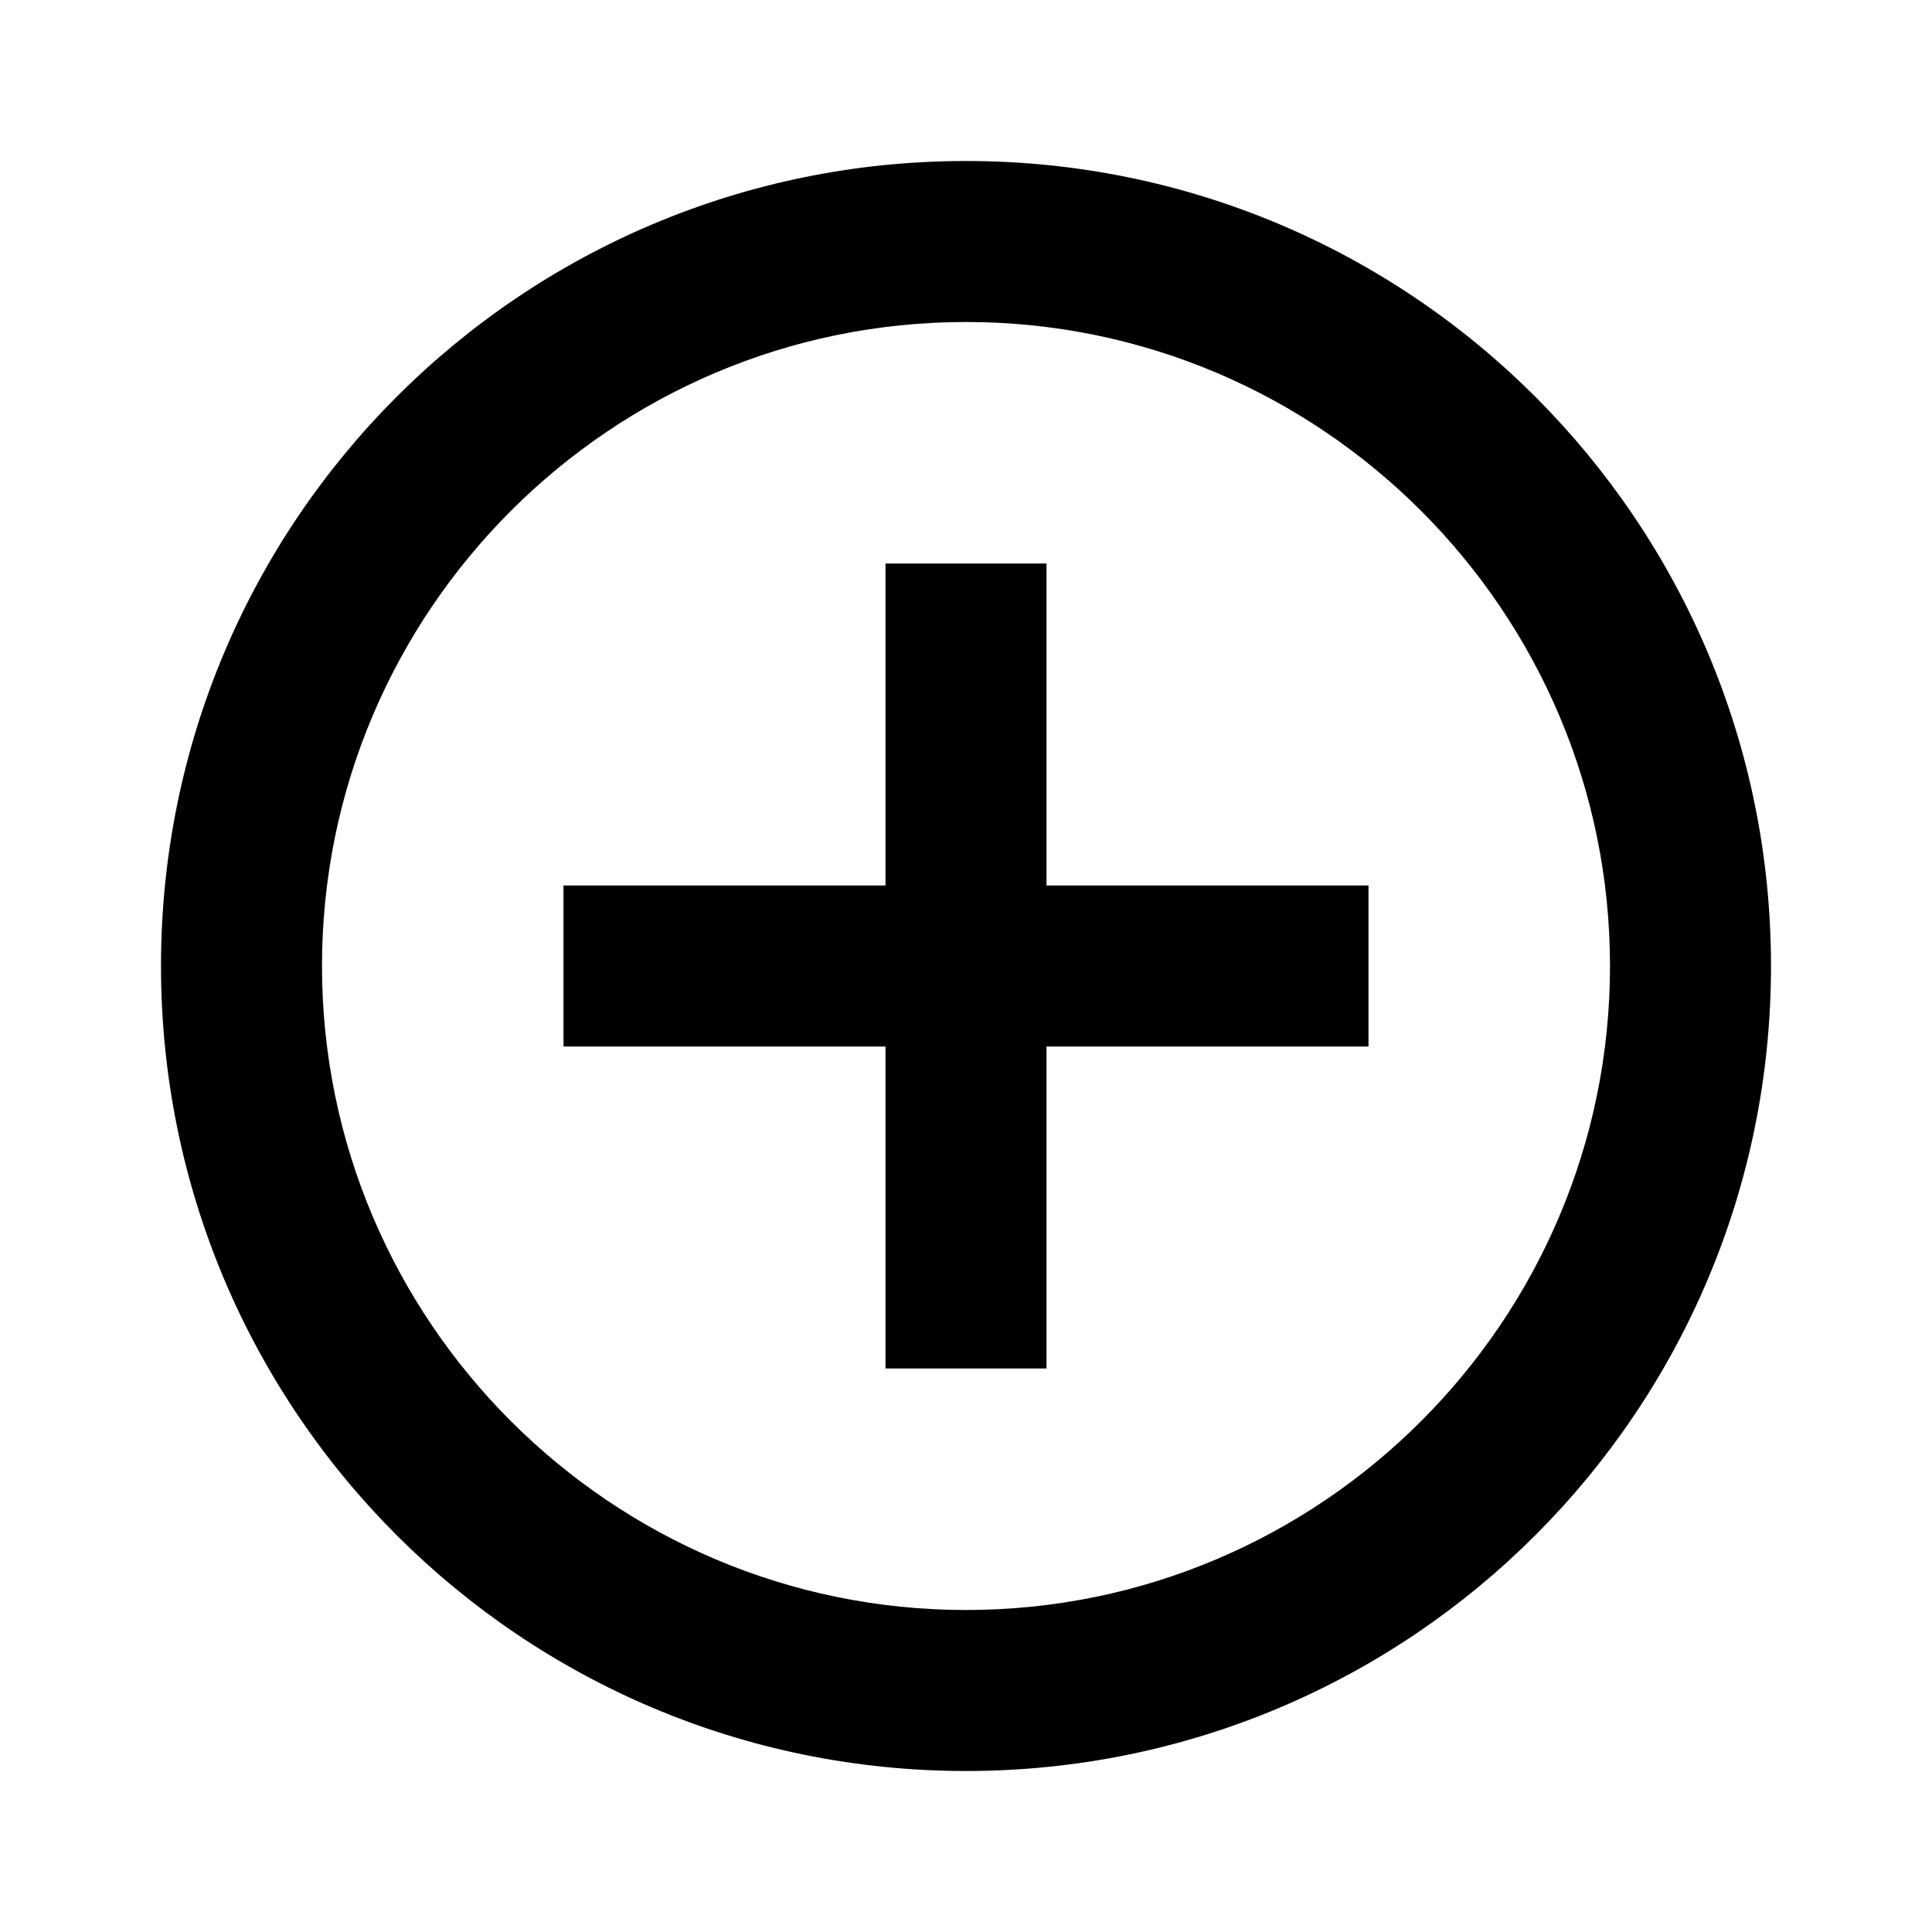
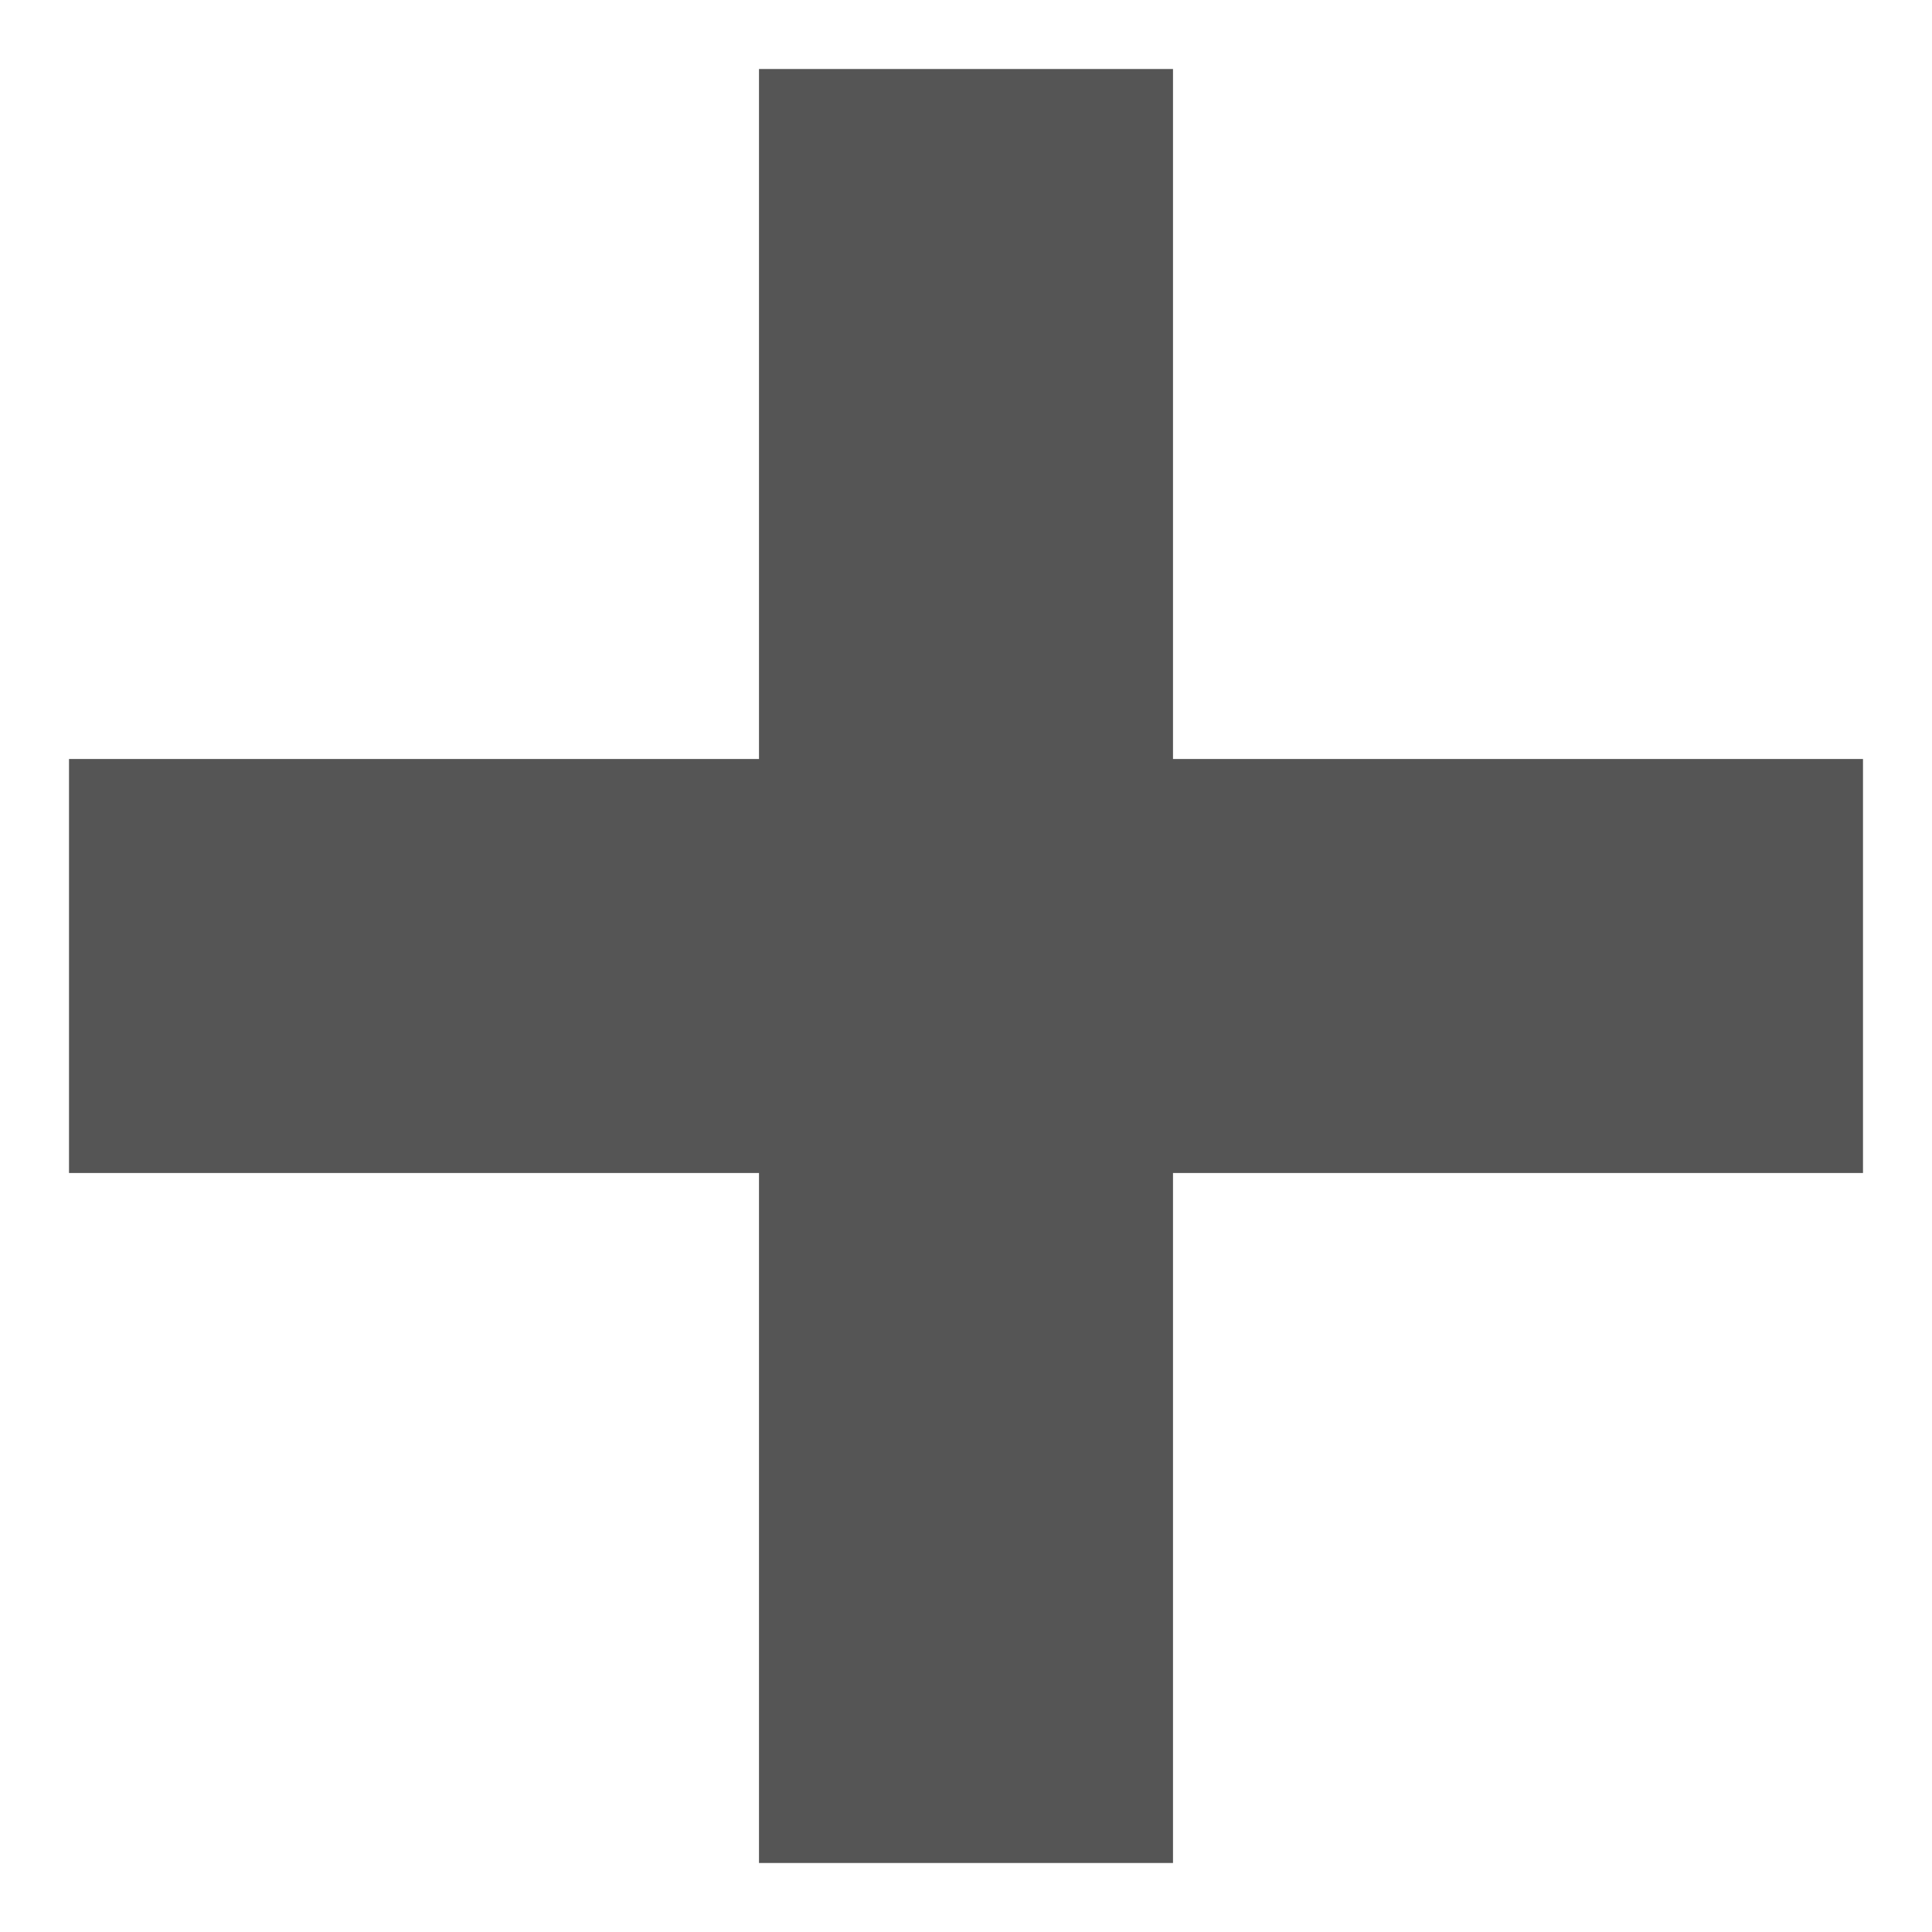
- <svg xmlns="http://www.w3.org/2000/svg" width="48" height="48" viewBox="0 0 48 48">
-   <path d="M26 14h-4v8h-8v4h8v8h4v-8h8v-4h-8v-8zM24 4C12.95 4 4 12.95 4 24s8.95 20 20 20 20-8.95 20-20S35.05 4 24 4zm0 36c-8.82 0-16-7.18-16-16S15.18 8 24 8s16 7.18 16 16-7.18 16-16 16z" />
+ <svg xmlns="http://www.w3.org/2000/svg" width="14" height="14" viewBox="0 0 14 14">
+   <g fill="none" fill-rule="evenodd" stroke="#555" stroke-linecap="square" stroke-width="3" transform="translate(2 2)">
+     <path d="M0 5L10 5M5 10L5 0" />
+   </g>
</svg>
